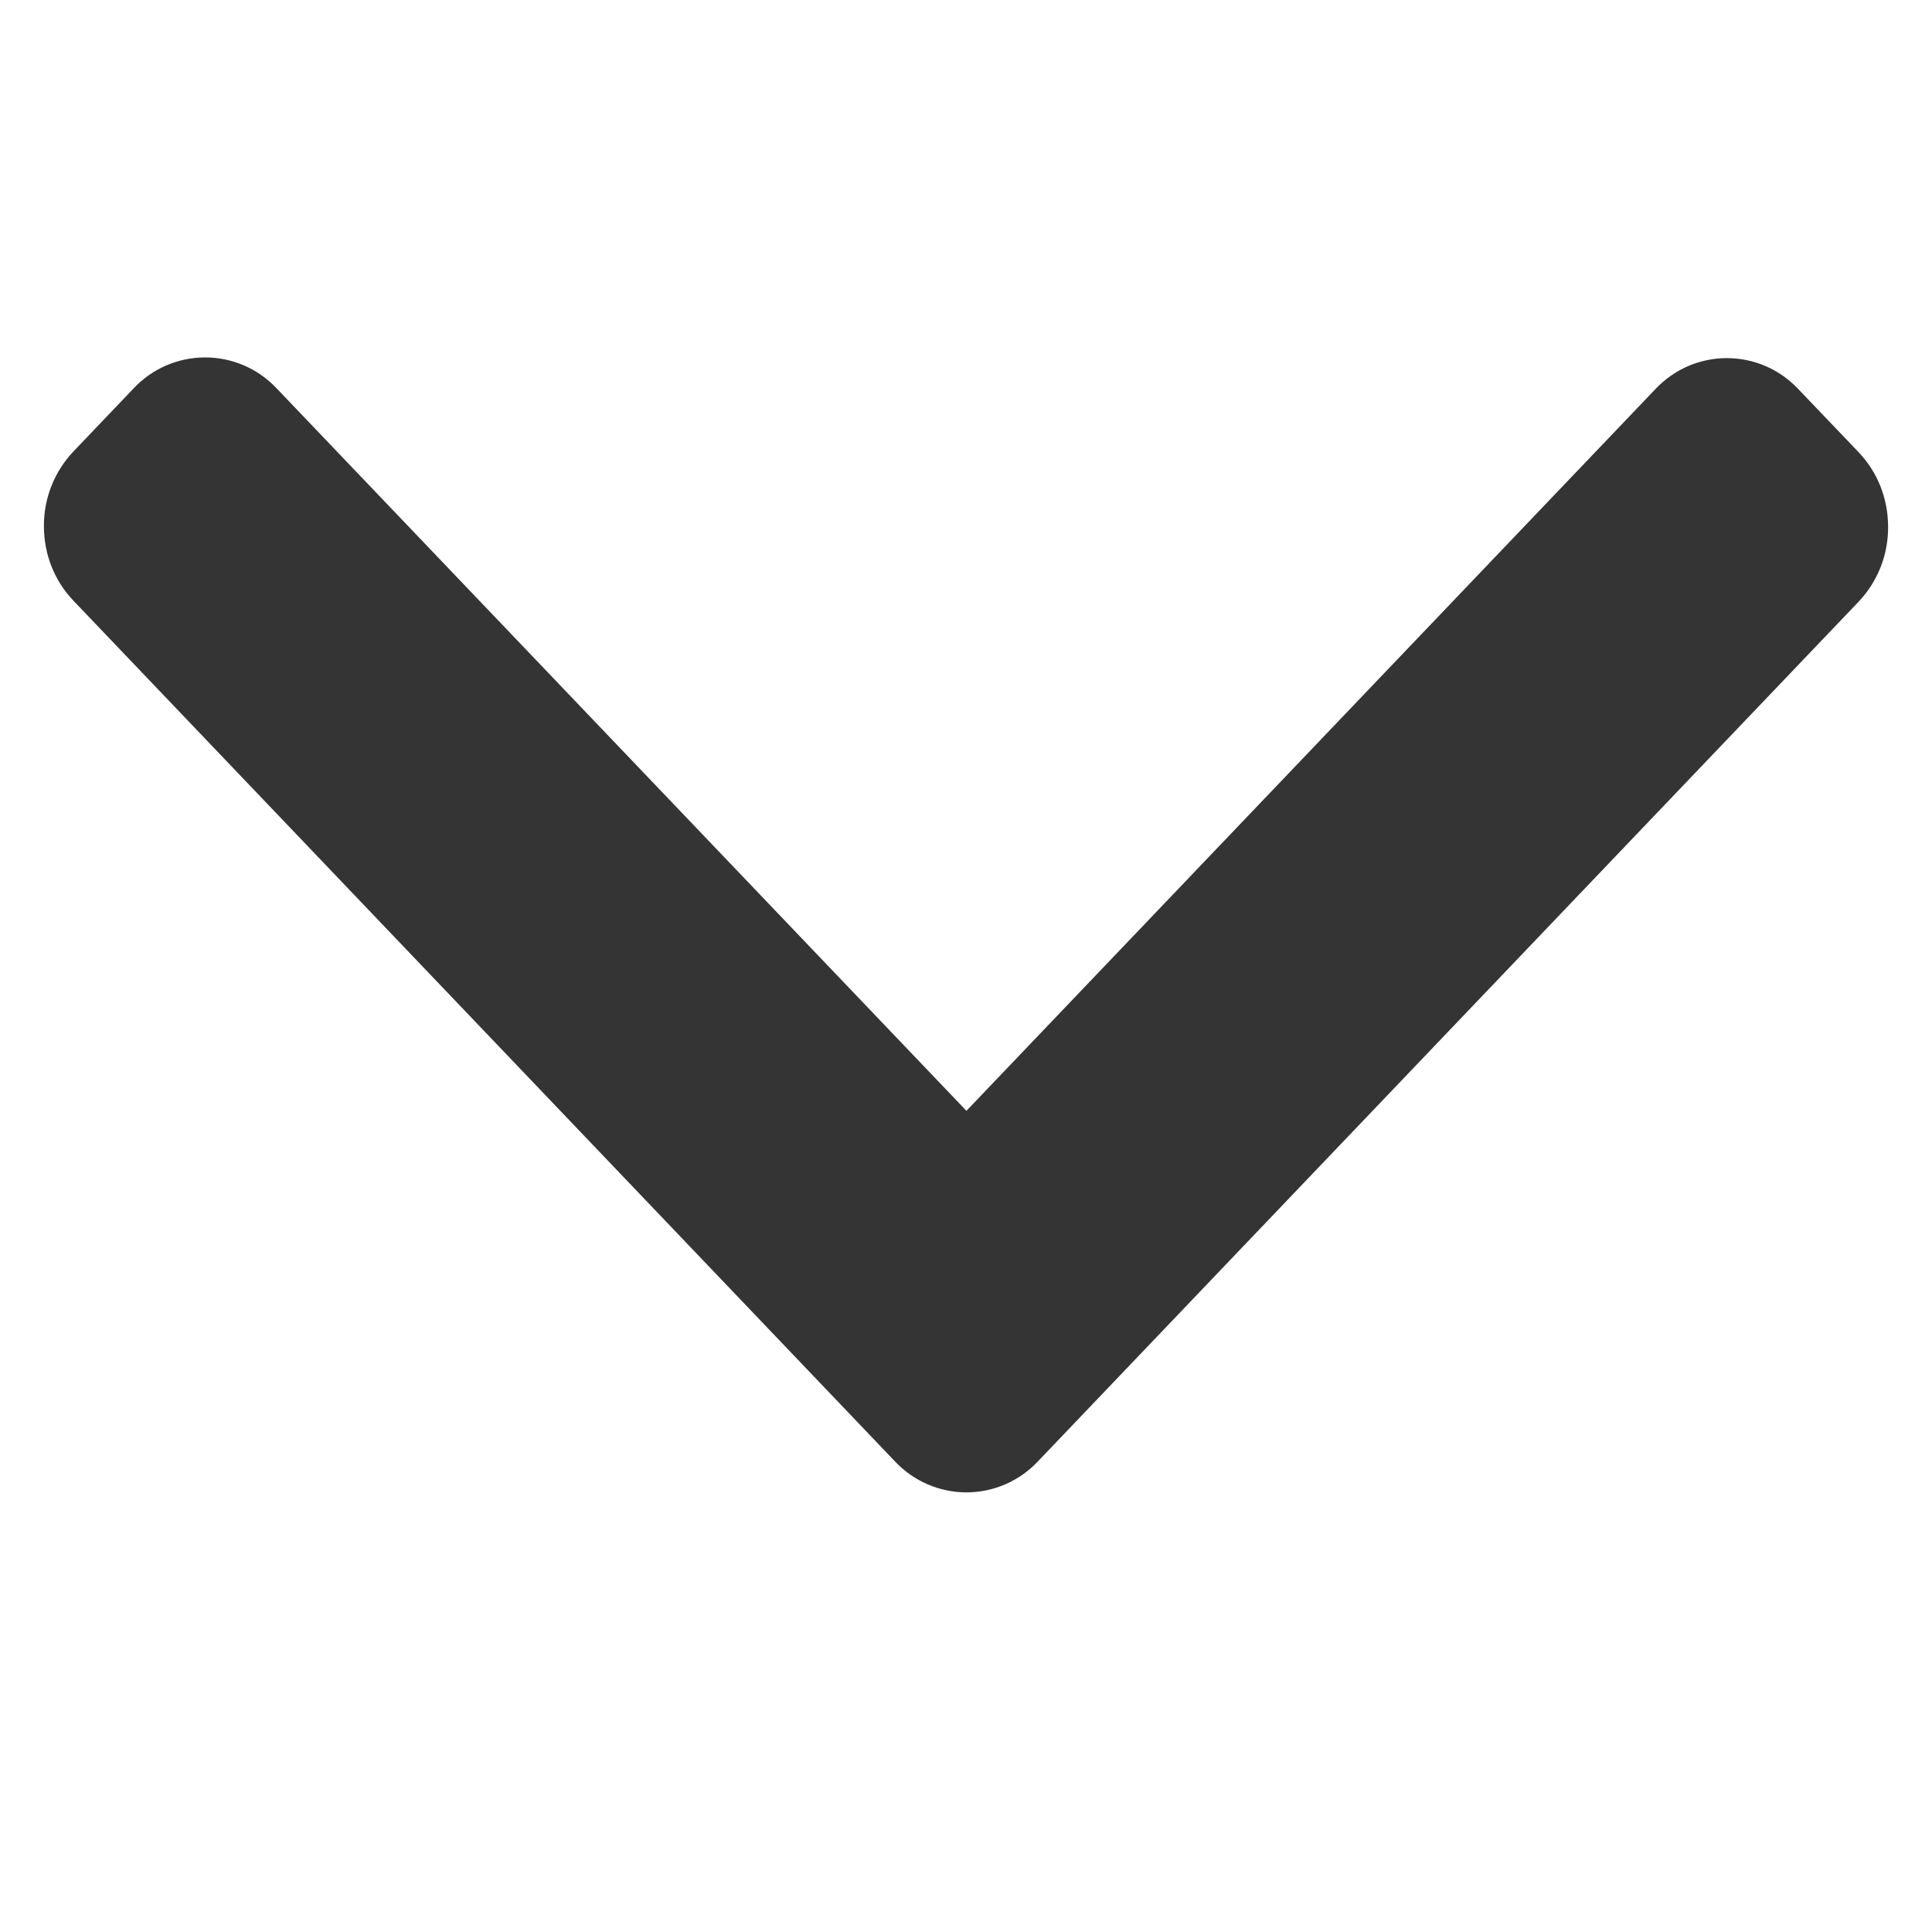
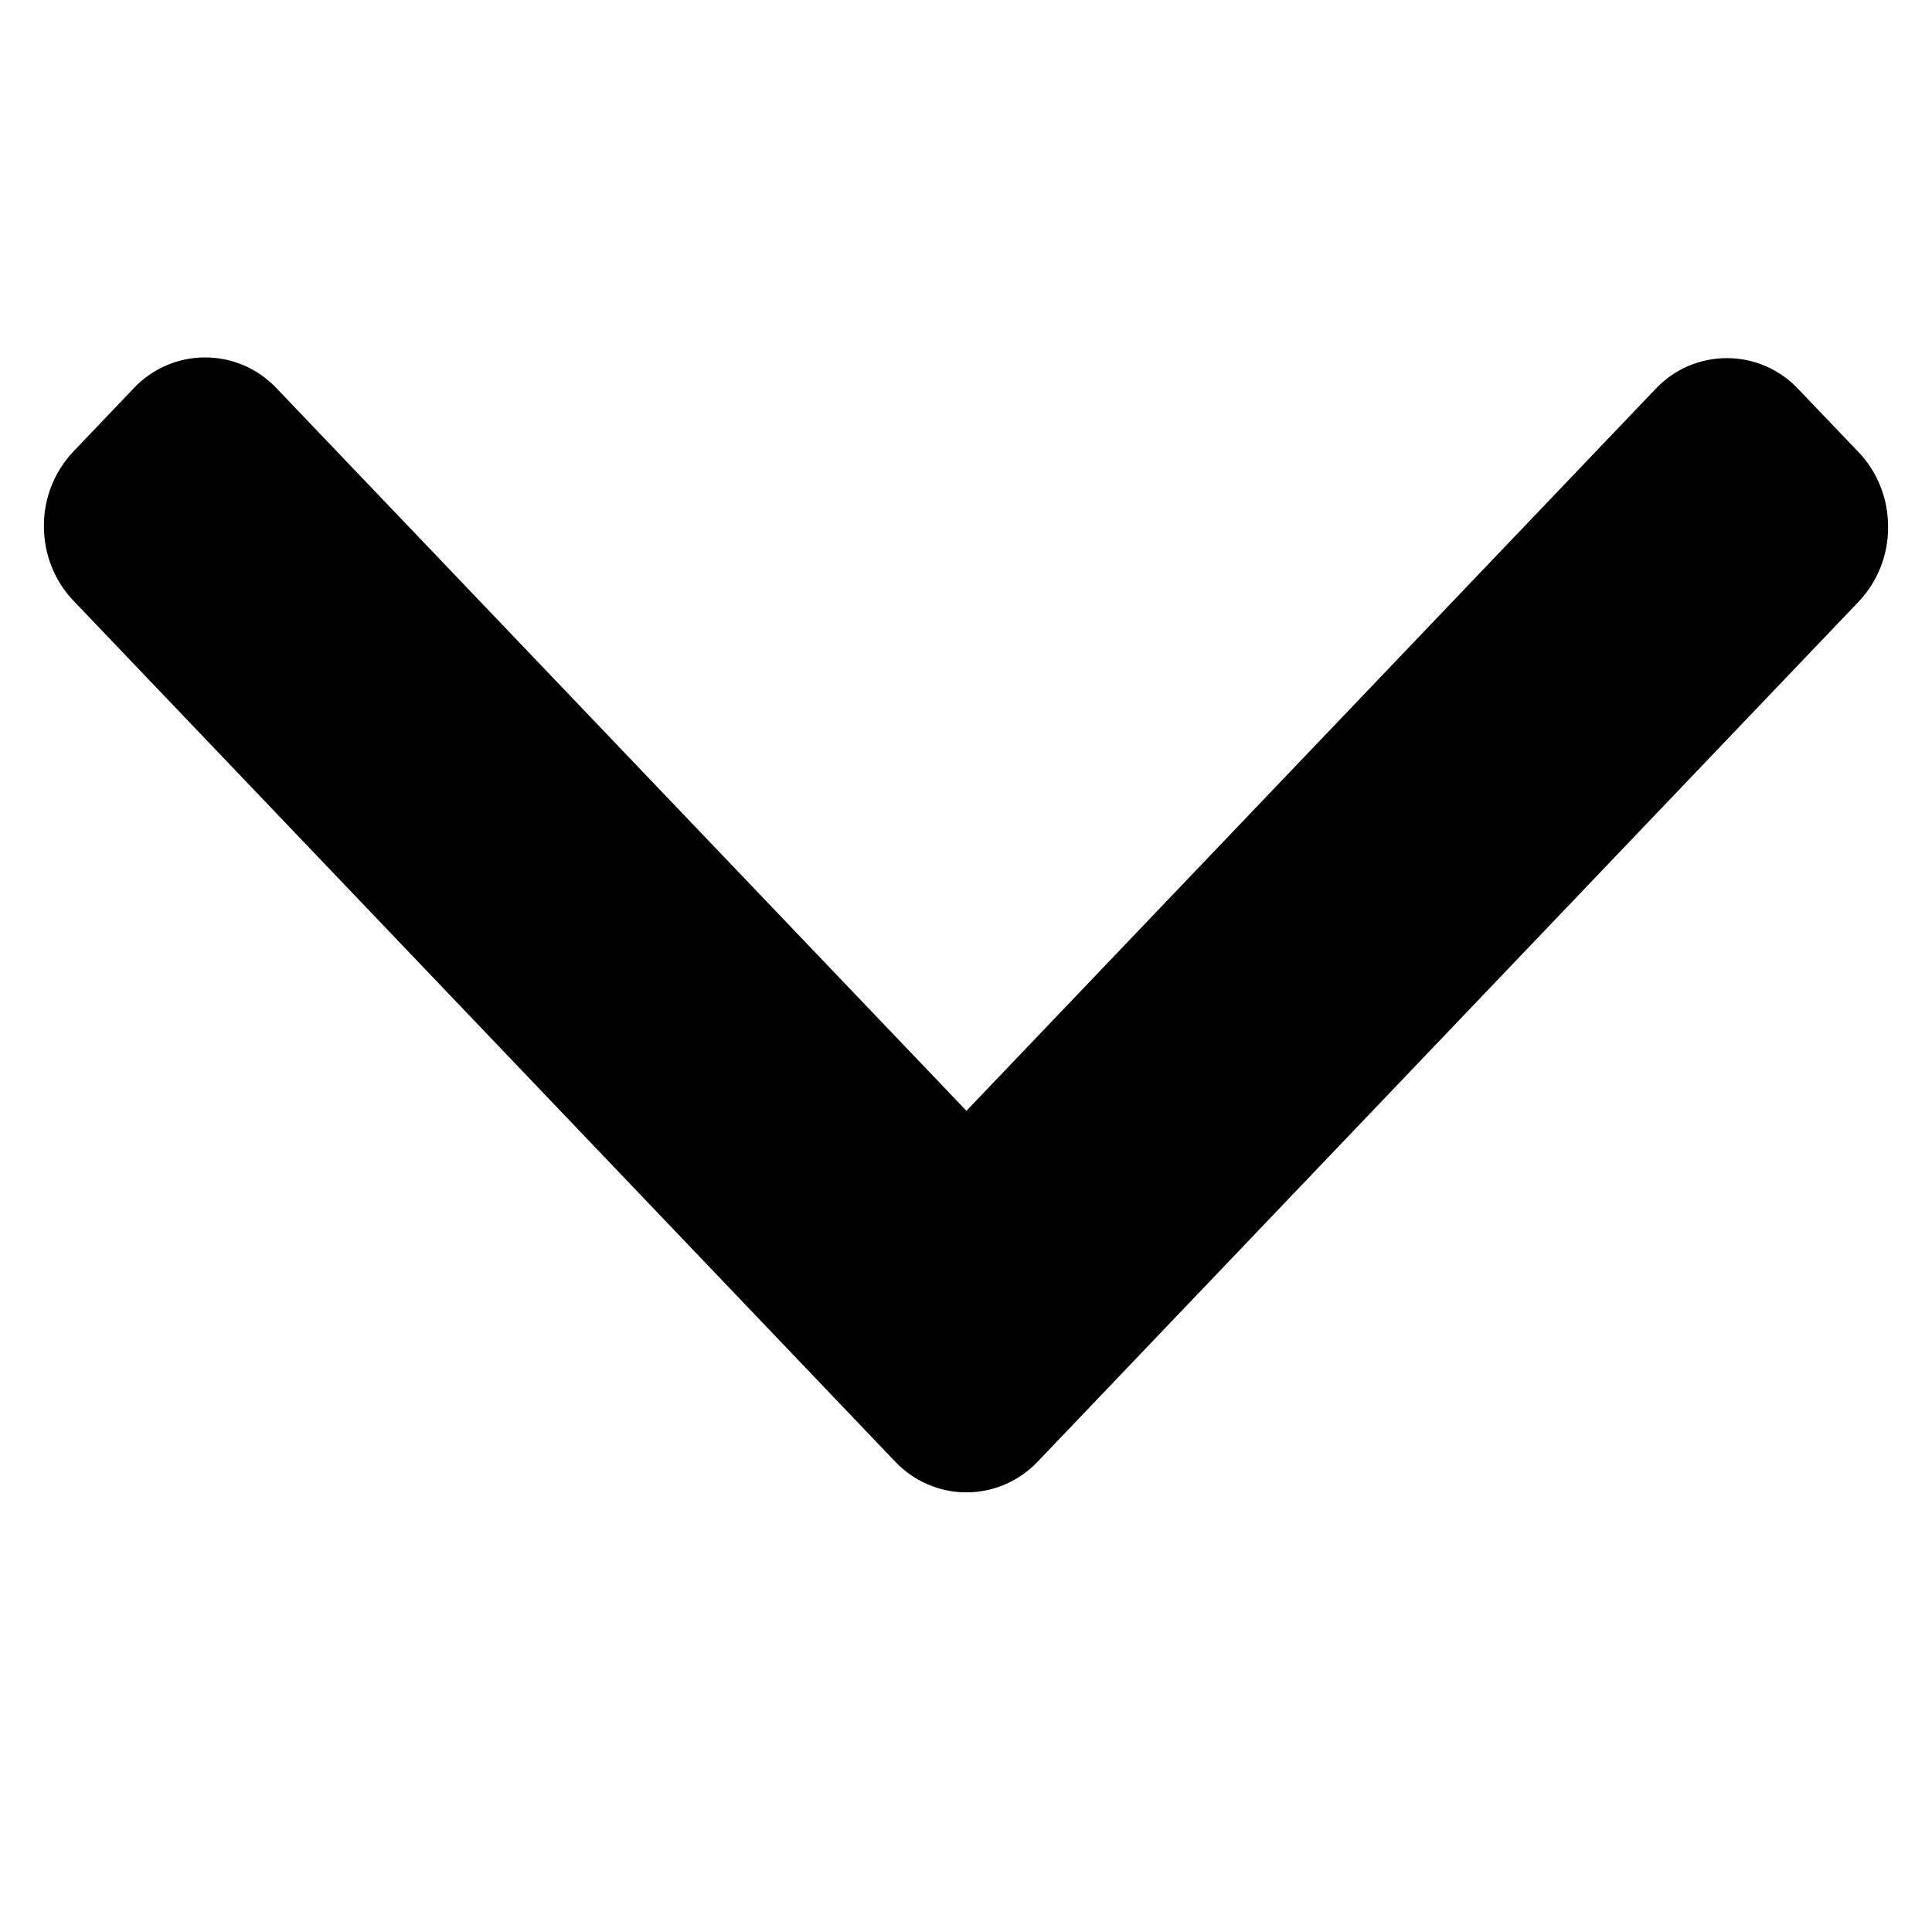
- <svg xmlns="http://www.w3.org/2000/svg" width="9" height="9" viewBox="0 0 21 22" fill="none">
-   <path fill-rule="evenodd" clip-rule="evenodd" d="M11.319 16.641L20.664 6.852C20.882 6.622 21.002 6.317 21 6C21 5.677 20.881 5.377 20.664 5.149L19.976 4.429C19.872 4.318 19.746 4.23 19.606 4.169C19.467 4.109 19.316 4.078 19.164 4.078C19.012 4.078 18.862 4.109 18.722 4.169C18.582 4.23 18.457 4.318 18.352 4.429L10.505 12.649L2.648 4.42C2.543 4.31 2.418 4.221 2.278 4.161C2.138 4.101 1.988 4.07 1.836 4.07C1.684 4.07 1.533 4.101 1.394 4.161C1.254 4.221 1.128 4.31 1.024 4.42L0.336 5.141C0.119 5.37 -0.002 5.675 2.05525e-05 5.991C2.05525e-05 6.312 0.12 6.614 0.336 6.84L9.689 16.639C9.794 16.751 9.92 16.84 10.06 16.901C10.2 16.962 10.352 16.994 10.505 16.994C10.658 16.994 10.809 16.962 10.95 16.901C11.09 16.84 11.216 16.751 11.321 16.639L11.319 16.641Z" fill="#343434" />
+ <svg xmlns="http://www.w3.org/2000/svg" width="9" height="9" viewBox="0 0 21 22">
+   <path fill-rule="evenodd" clip-rule="evenodd" d="M11.319 16.641L20.664 6.852C20.882 6.622 21.002 6.317 21 6C21 5.677 20.881 5.377 20.664 5.149L19.976 4.429C19.872 4.318 19.746 4.23 19.606 4.169C19.467 4.109 19.316 4.078 19.164 4.078C19.012 4.078 18.862 4.109 18.722 4.169C18.582 4.23 18.457 4.318 18.352 4.429L10.505 12.649L2.648 4.42C2.543 4.31 2.418 4.221 2.278 4.161C2.138 4.101 1.988 4.07 1.836 4.07C1.684 4.07 1.533 4.101 1.394 4.161C1.254 4.221 1.128 4.31 1.024 4.42L0.336 5.141C0.119 5.37 -0.002 5.675 2.05525e-05 5.991C2.05525e-05 6.312 0.12 6.614 0.336 6.84L9.689 16.639C9.794 16.751 9.92 16.84 10.06 16.901C10.2 16.962 10.352 16.994 10.505 16.994C10.658 16.994 10.809 16.962 10.95 16.901C11.09 16.84 11.216 16.751 11.321 16.639L11.319 16.641Z" />
</svg>
